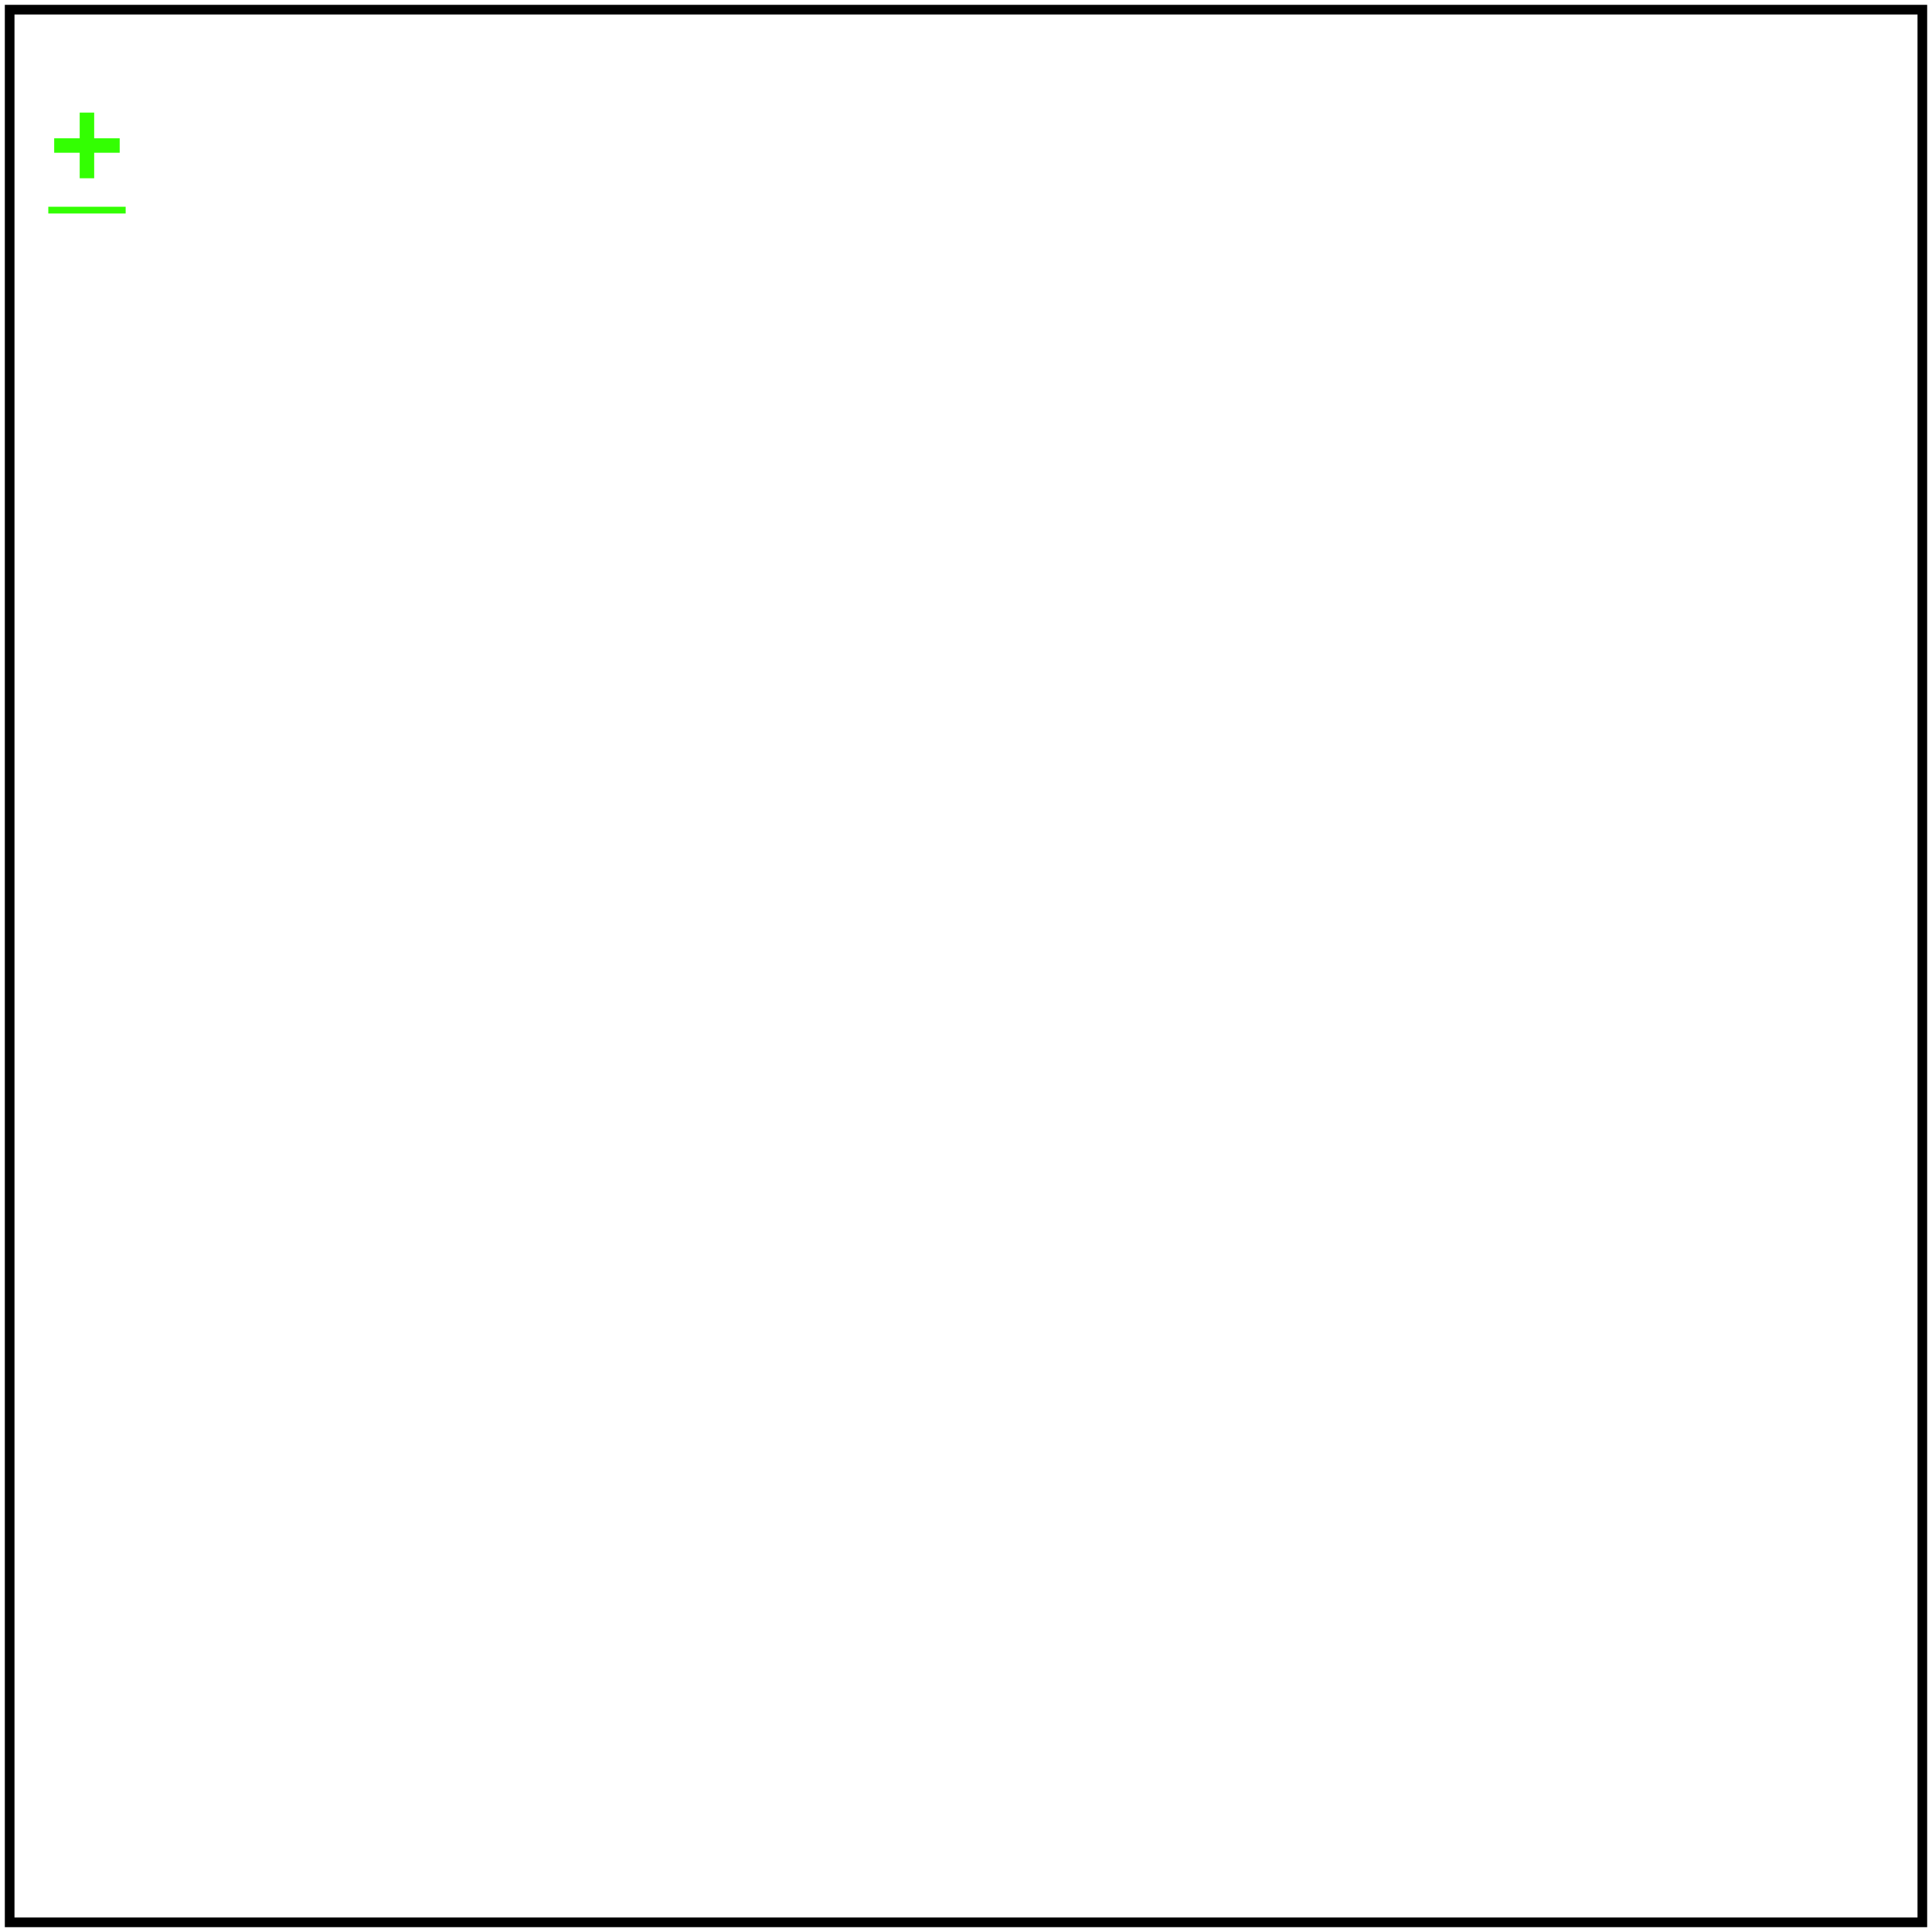
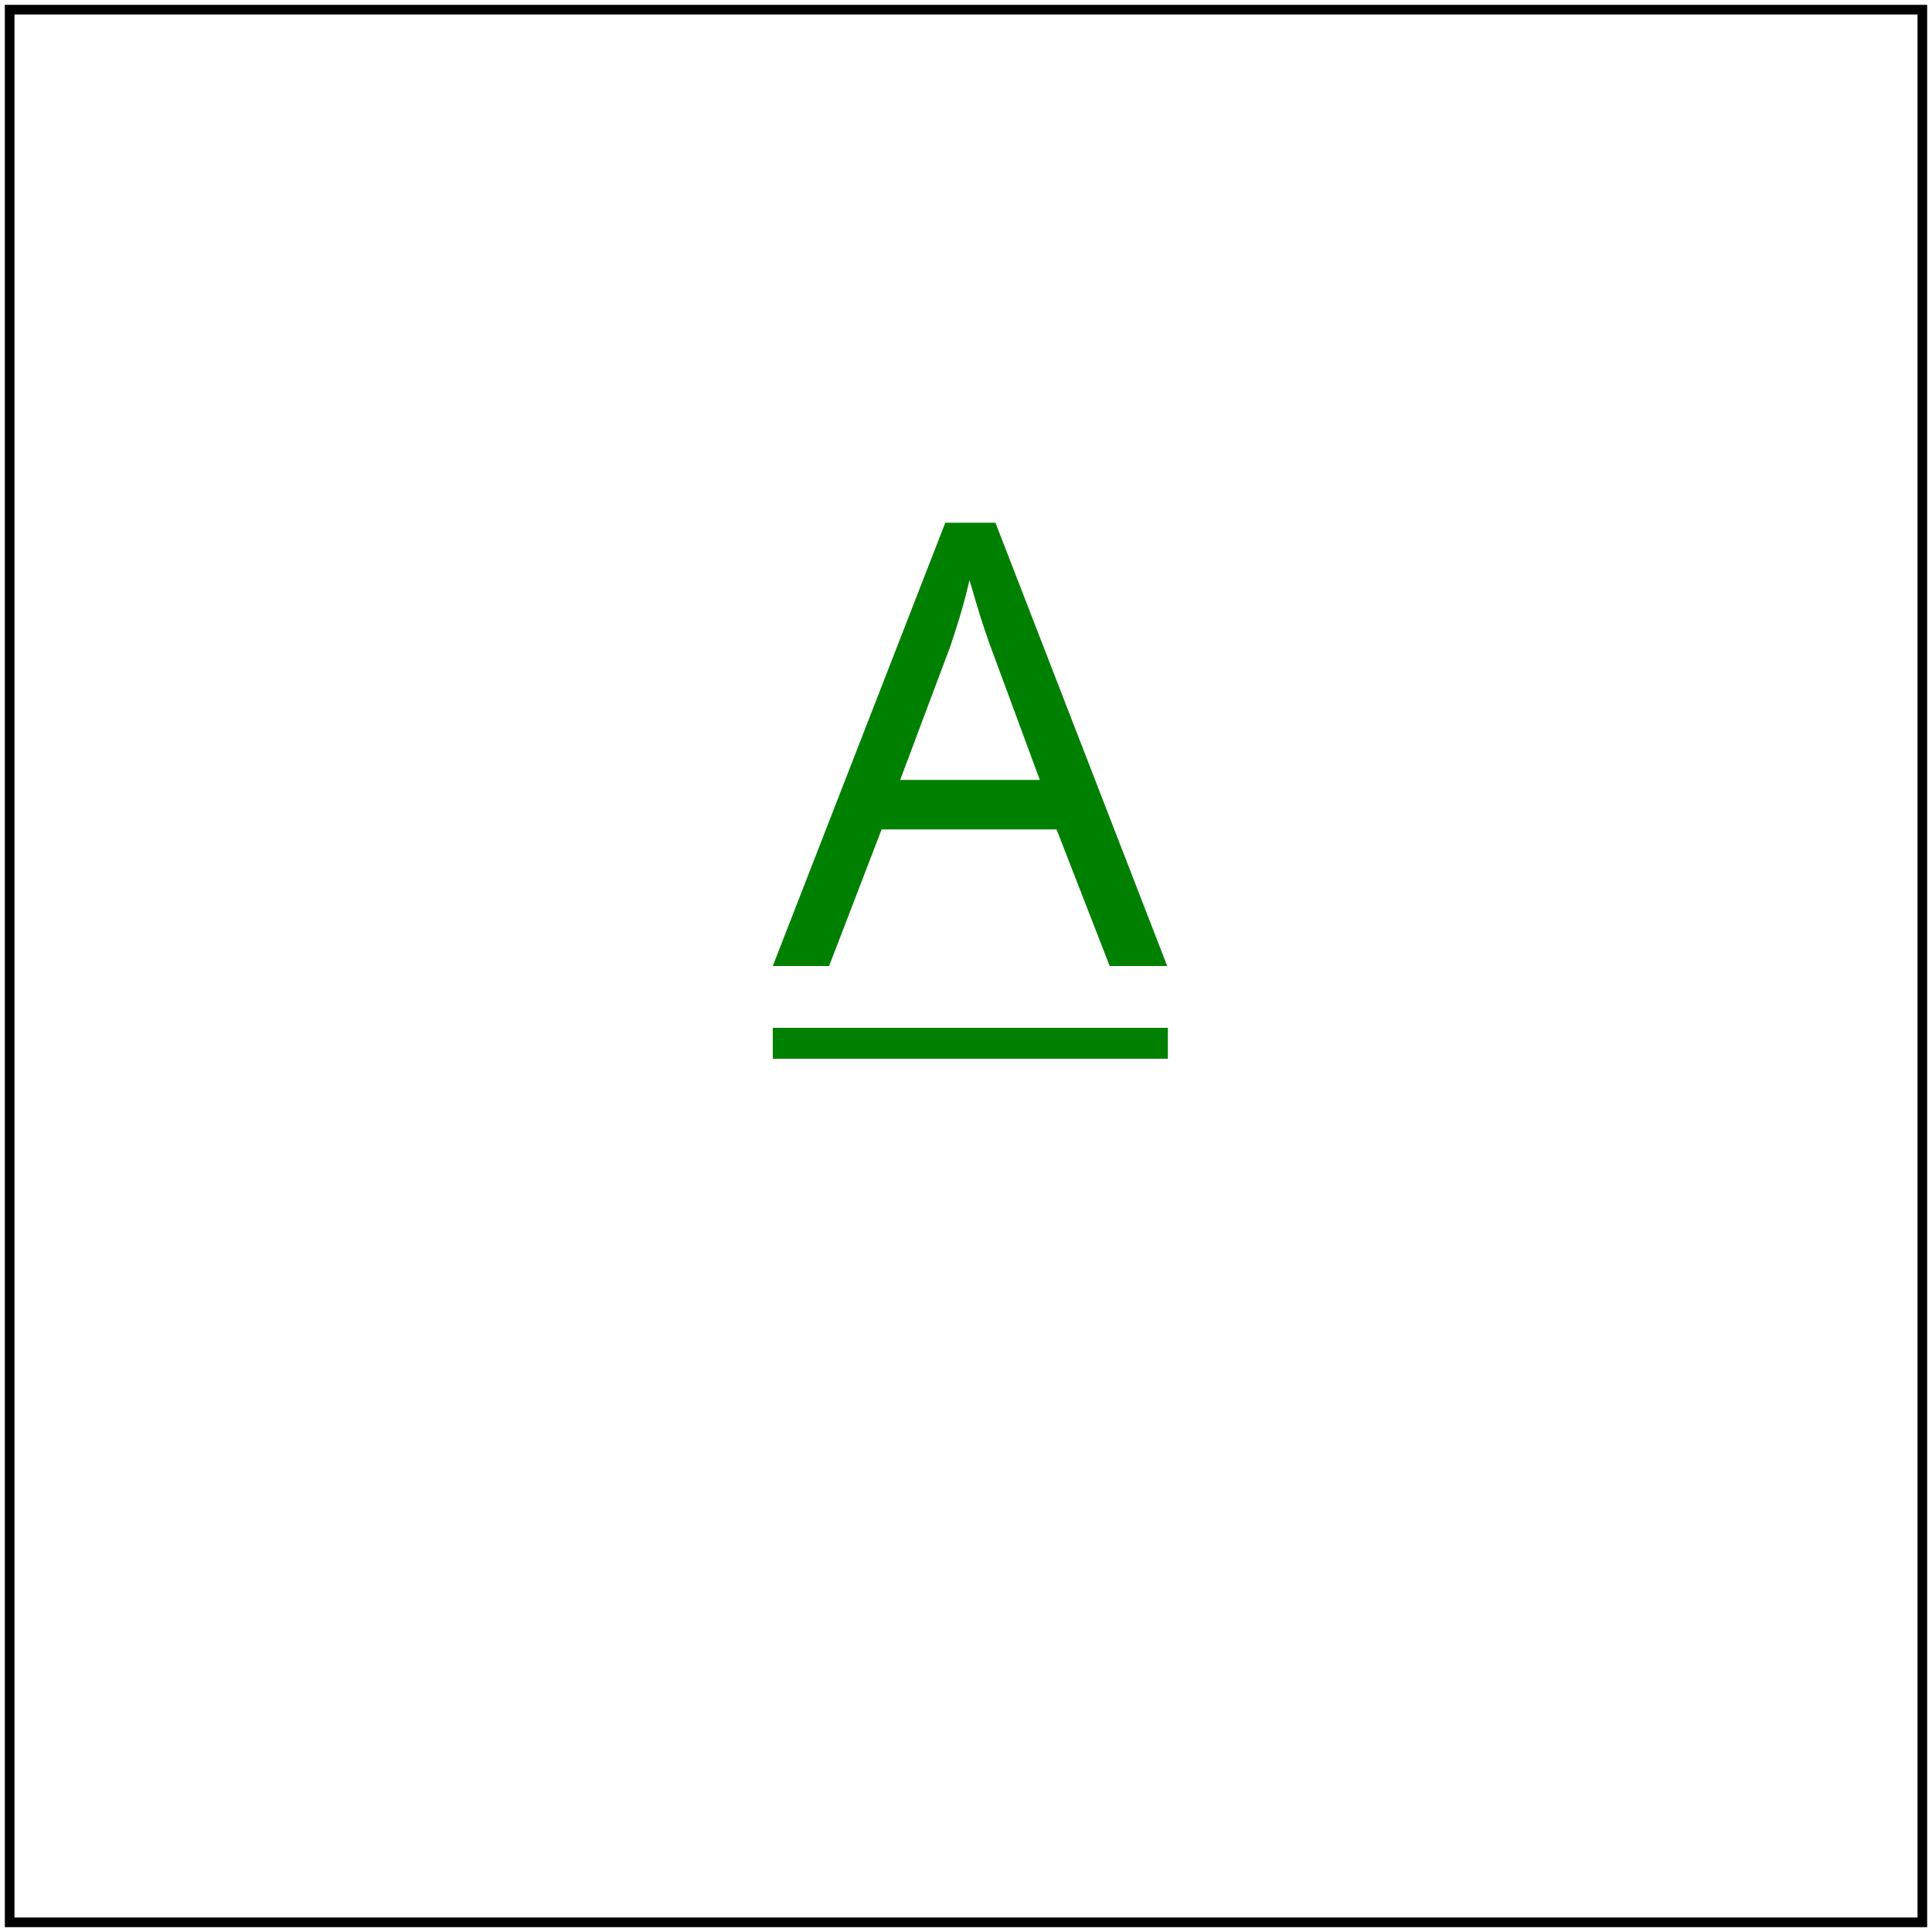
- <svg xmlns="http://www.w3.org/2000/svg" id="svg1" viewBox="0 0 200 200" font-family="Noto Sans" font-size="48">
-   <text id="text1" fill="#33FF02" font-family="sans-serif" font-size="14" font-weight="bold" lengthAdjust="spacing" text-decoration="underline" textLength="8" x="5" y="20">+
-     </text>
+ <svg xmlns="http://www.w3.org/2000/svg" id="svg1" viewBox="0 0 200 200" font-family="Noto Sans" font-size="64">
+   <text id="text1" x="80" y="100" fill="green" lengthAdjust="spacing" textLength="8" text-decoration="underline">A</text>
  <rect id="frame" x="1" y="1" width="198" height="198" fill="none" stroke="black" />
</svg>
